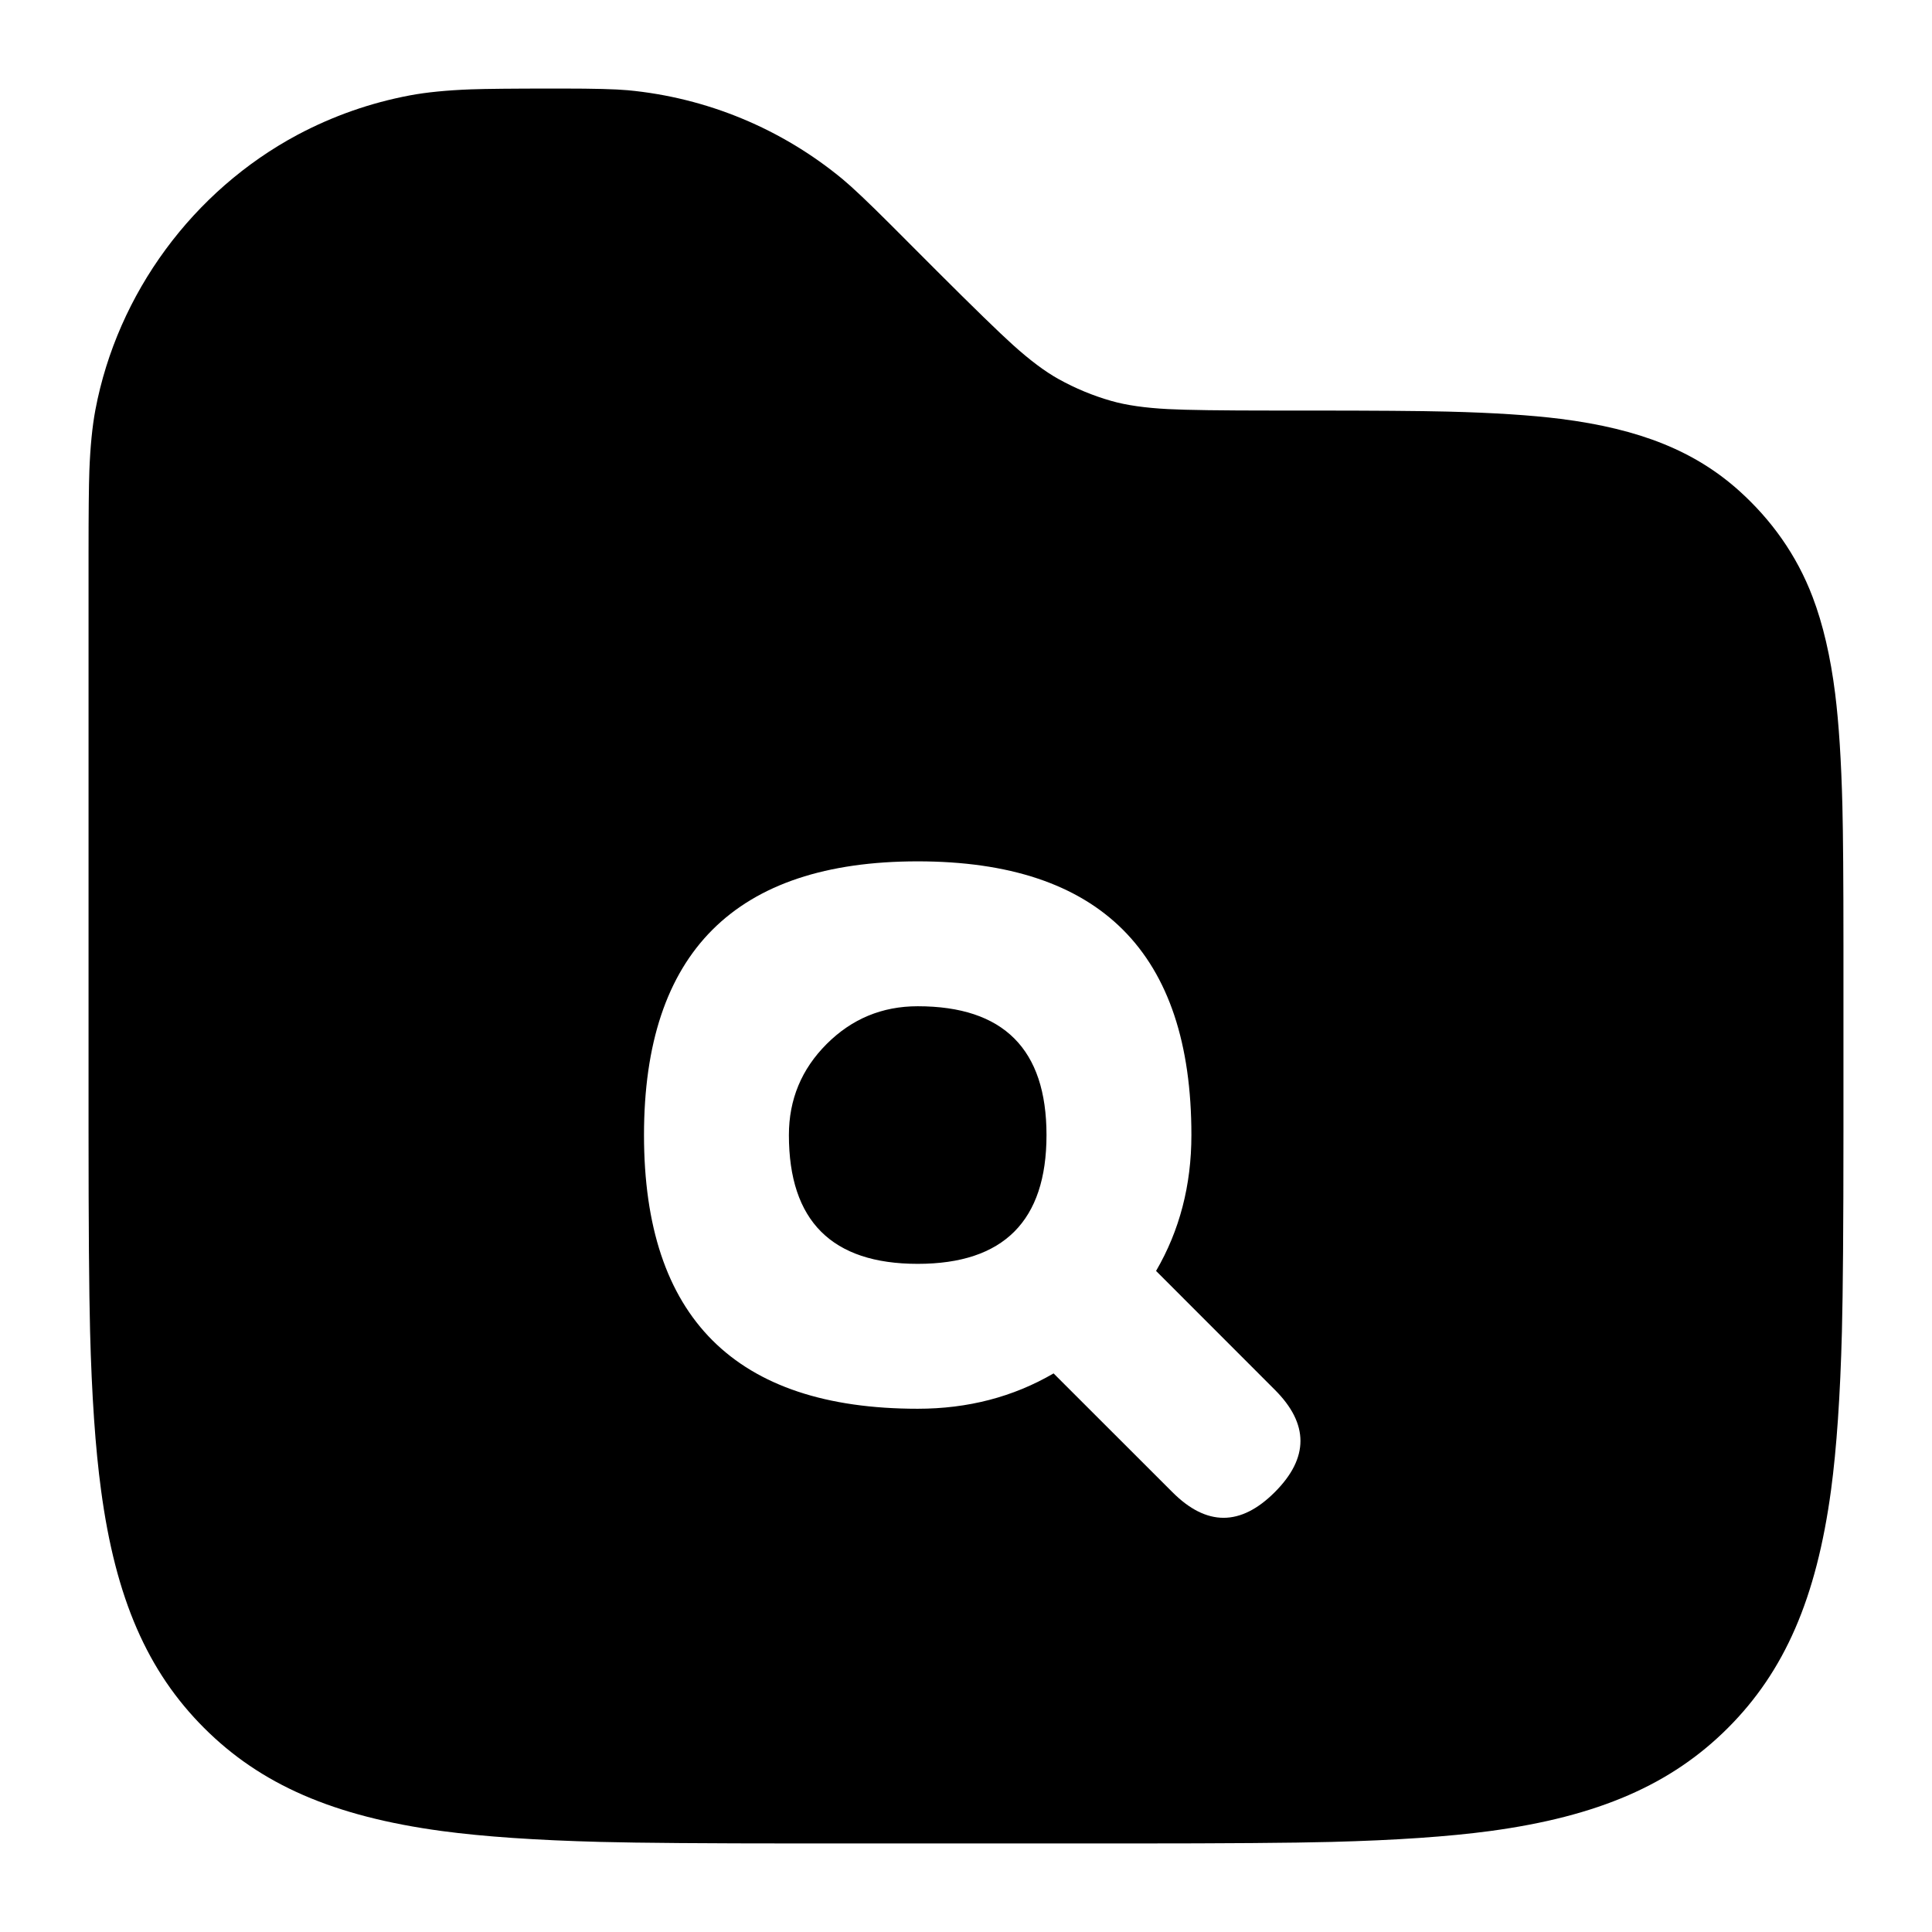
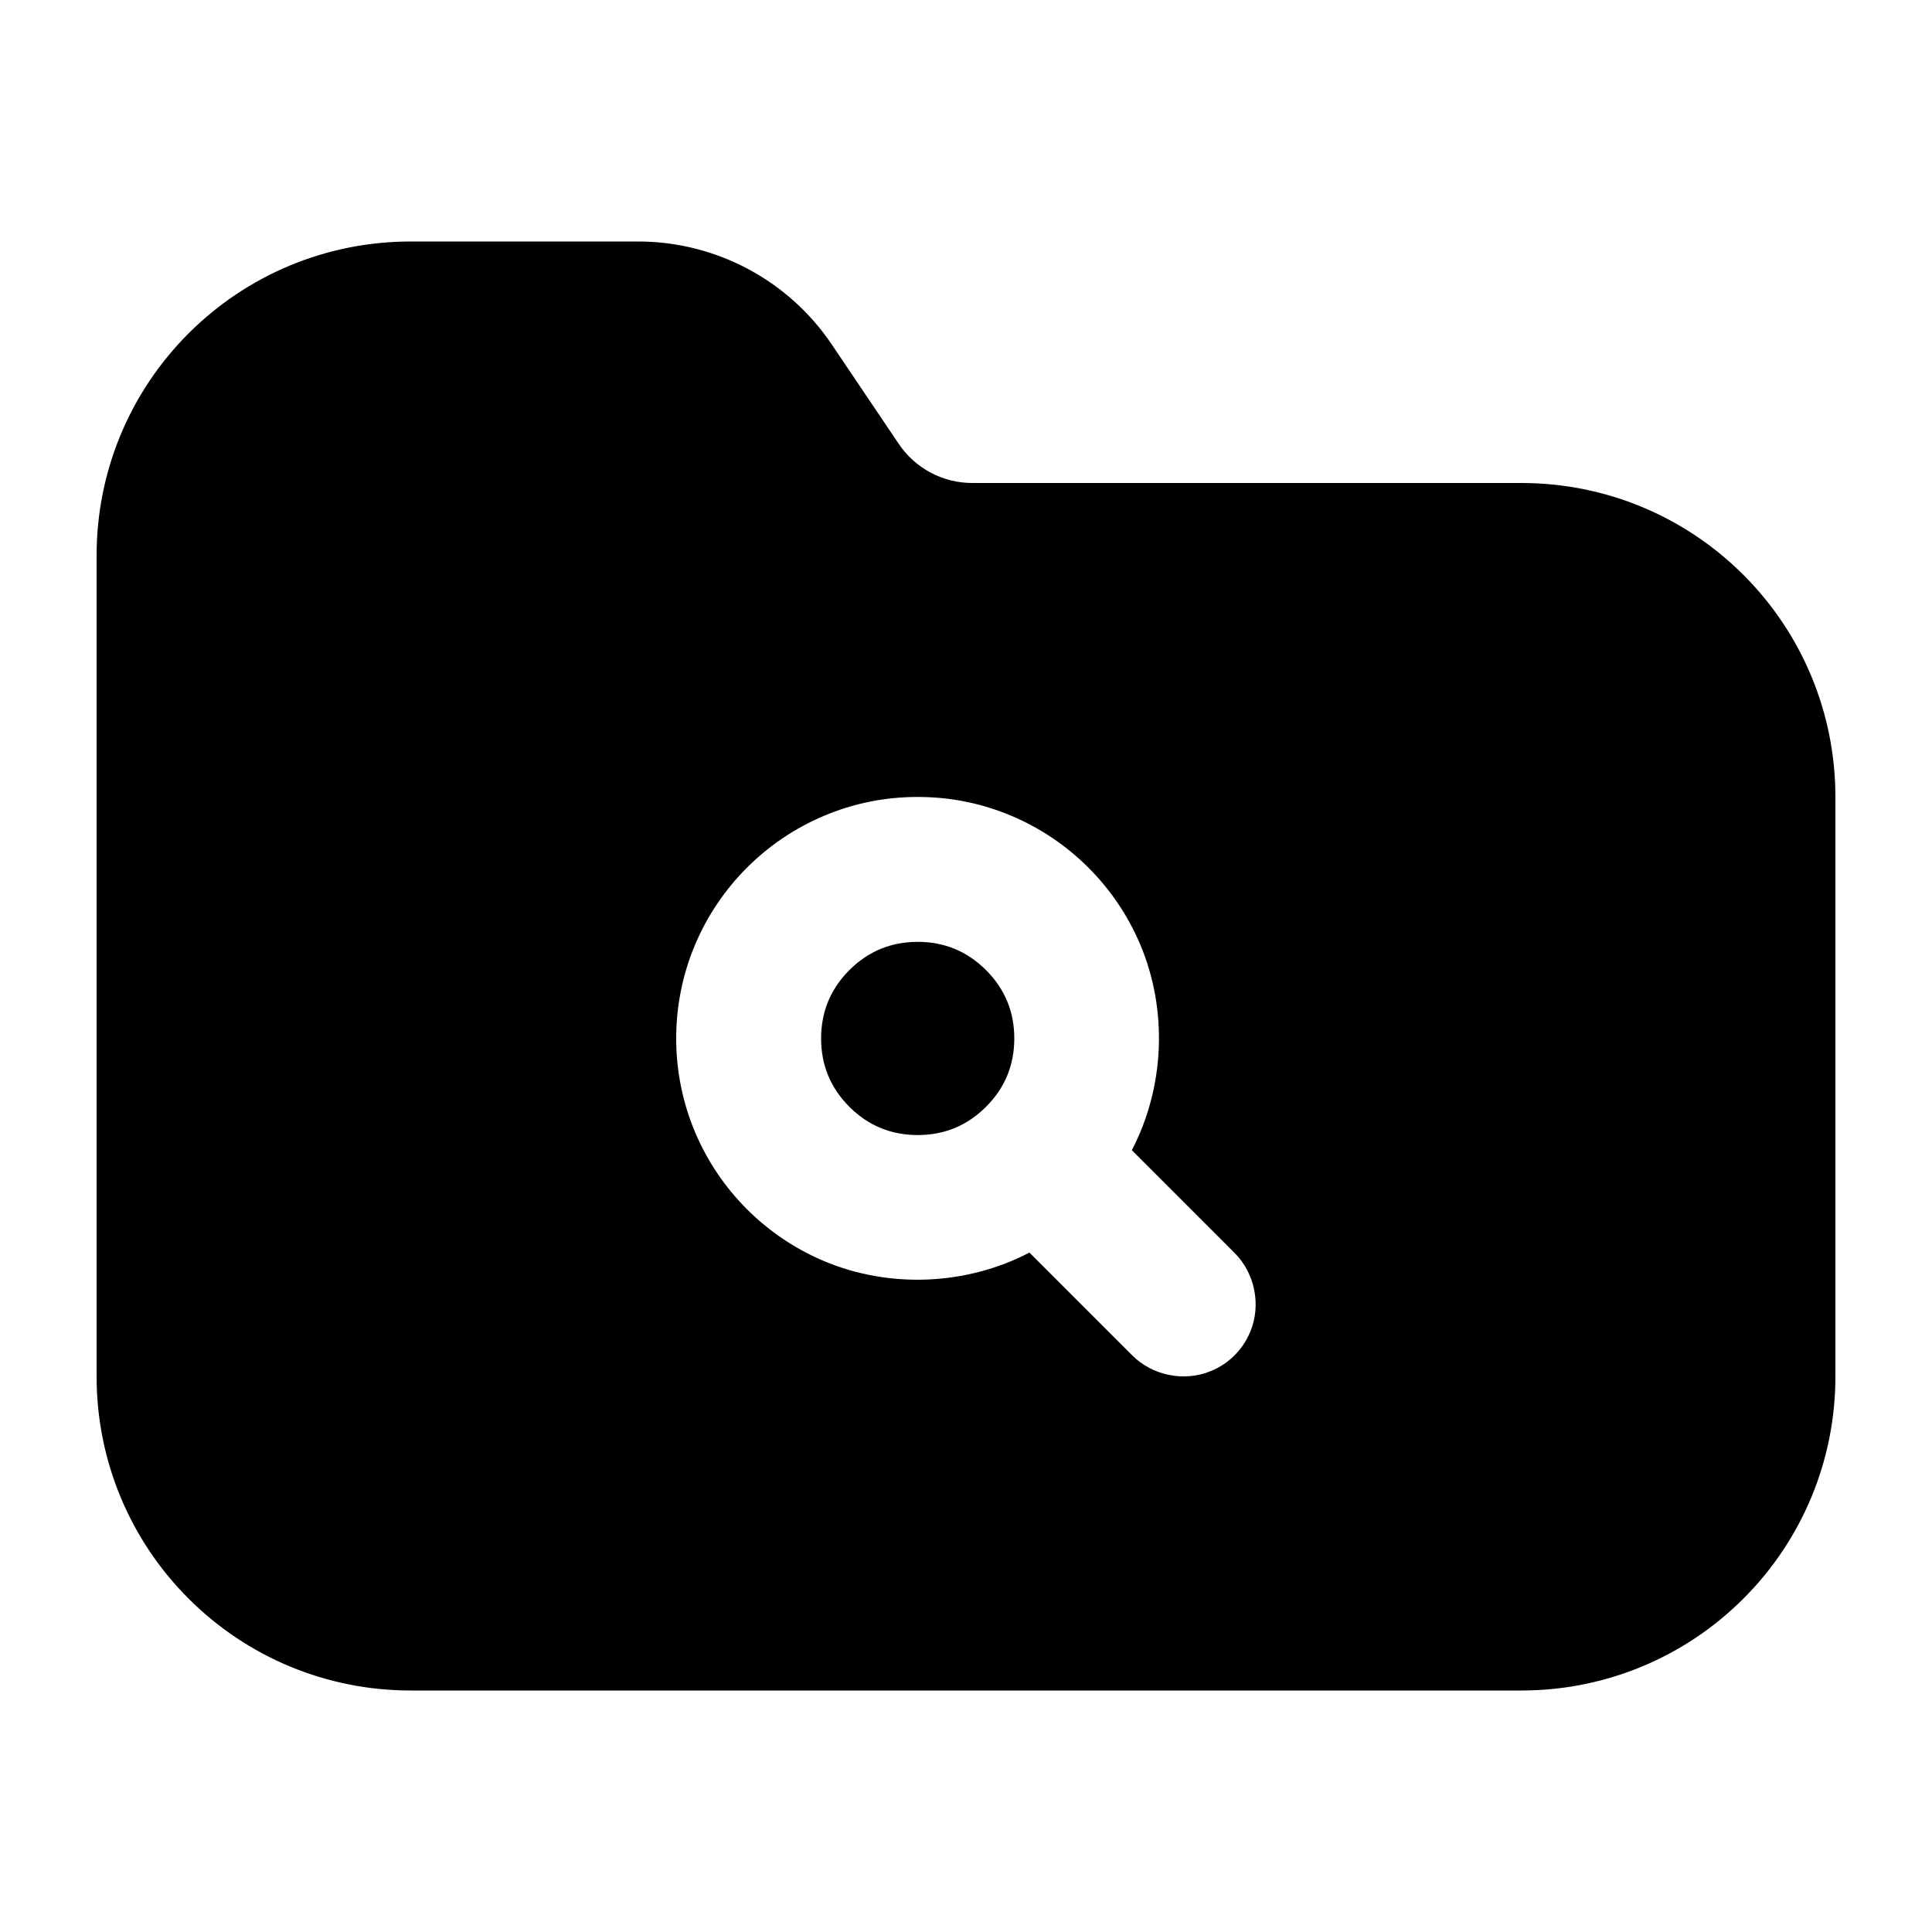
<svg viewBox="0 0 24 24" fill="none">
-   <path d="M22.517 7.416Q22.71 7.923 22.797 8.617Q22.866 9.171 22.887 10.015Q22.9 10.534 22.9 11.747V14.056Q22.9 15.801 22.881 16.539Q22.85 17.734 22.746 18.509C22.564 19.858 22.167 20.763 21.465 21.465C20.763 22.167 19.858 22.564 18.509 22.746Q17.734 22.85 16.539 22.881Q15.801 22.9 14.056 22.9H9.944Q8.199 22.9 7.461 22.881Q6.266 22.85 5.491 22.746C4.142 22.564 3.237 22.167 2.535 21.465C1.833 20.763 1.435 19.858 1.255 18.509Q1.15 17.734 1.119 16.539Q1.1 15.8 1.1 14.056V6.859Q1.1 6.133 1.11 5.849Q1.127 5.4 1.185 5.091C1.459 3.642 2.4 2.367 3.697 1.674Q4.356 1.324 5.091 1.185Q5.4 1.127 5.849 1.11Q6.133 1.1 6.859 1.1H6.987Q7.571 1.1 7.799 1.121C8.78 1.213 9.711 1.599 10.47 2.228C10.588 2.326 10.785 2.512 11.06 2.787L11.636 3.364Q12.326 4.053 12.58 4.282Q12.899 4.57 13.15 4.709Q13.463 4.883 13.807 4.981Q14.083 5.06 14.512 5.082Q14.854 5.1 15.828 5.1H16.253Q17.466 5.1 17.985 5.113Q18.829 5.134 19.383 5.203C20.38 5.329 21.062 5.609 21.608 6.1C22 6.454 22.317 6.889 22.517 7.416ZM14.361 15.788Q14.8 15.035 14.8 14.1Q14.8 10.7 11.4 10.7Q8 10.7 8 14.1Q8 17.5 11.4 17.5Q12.335 17.5 13.088 17.061L14.564 18.536C14.988 18.961 15.411 18.961 15.836 18.536C16.261 18.111 16.261 17.688 15.836 17.264L14.361 15.788ZM11.4 12.5Q13 12.5 13 14.1Q13 15.7 11.4 15.7Q9.8 15.7 9.8 14.1C9.8 13.658 9.957 13.281 10.269 12.969C10.581 12.657 10.958 12.5 11.4 12.5Z" fill="currentColor" />
+   <path d="M5.1 3L7.927 3C8.891 3 9.792 3.479 10.331 4.277L11.166 5.516C11.37 5.818 11.712 6 12.078 6L18.9 6C19.939 6 20.926 6.41 21.658 7.142C22.39 7.874 22.8 8.861 22.8 9.9L22.8 17.1C22.8 18.139 22.39 19.126 21.658 19.858C20.926 20.59 19.939 21 18.9 21L5.1 21C4.061 21 3.074 20.59 2.342 19.858C1.61 19.126 1.2 18.139 1.2 17.1L1.2 6.9C1.2 5.861 1.61 4.874 2.342 4.142C3.074 3.41 4.061 3 5.1 3ZM11.4 9.9Q10.79 9.9 10.232 10.136C9.514 10.44 8.94 11.014 8.636 11.732C8.321 12.476 8.321 13.324 8.636 14.068C8.94 14.786 9.514 15.36 10.232 15.664C11.051 16.01 12.008 15.967 12.788 15.56L14.064 16.836C14.317 17.09 14.714 17.169 15.044 17.031C15.265 16.94 15.44 16.765 15.531 16.544C15.669 16.214 15.59 15.817 15.336 15.564L14.06 14.288C14.467 13.508 14.51 12.551 14.164 11.732C13.86 11.014 13.286 10.44 12.568 10.136Q12.01 9.9 11.4 9.9ZM11.4 11.7Q11.897 11.7 12.249 12.051Q12.6 12.403 12.6 12.9Q12.6 13.397 12.249 13.749Q11.897 14.1 11.4 14.1Q10.903 14.1 10.551 13.749Q10.2 13.397 10.2 12.9Q10.2 12.403 10.551 12.051Q10.903 11.7 11.4 11.7Z" fill="currentColor" />
</svg>
